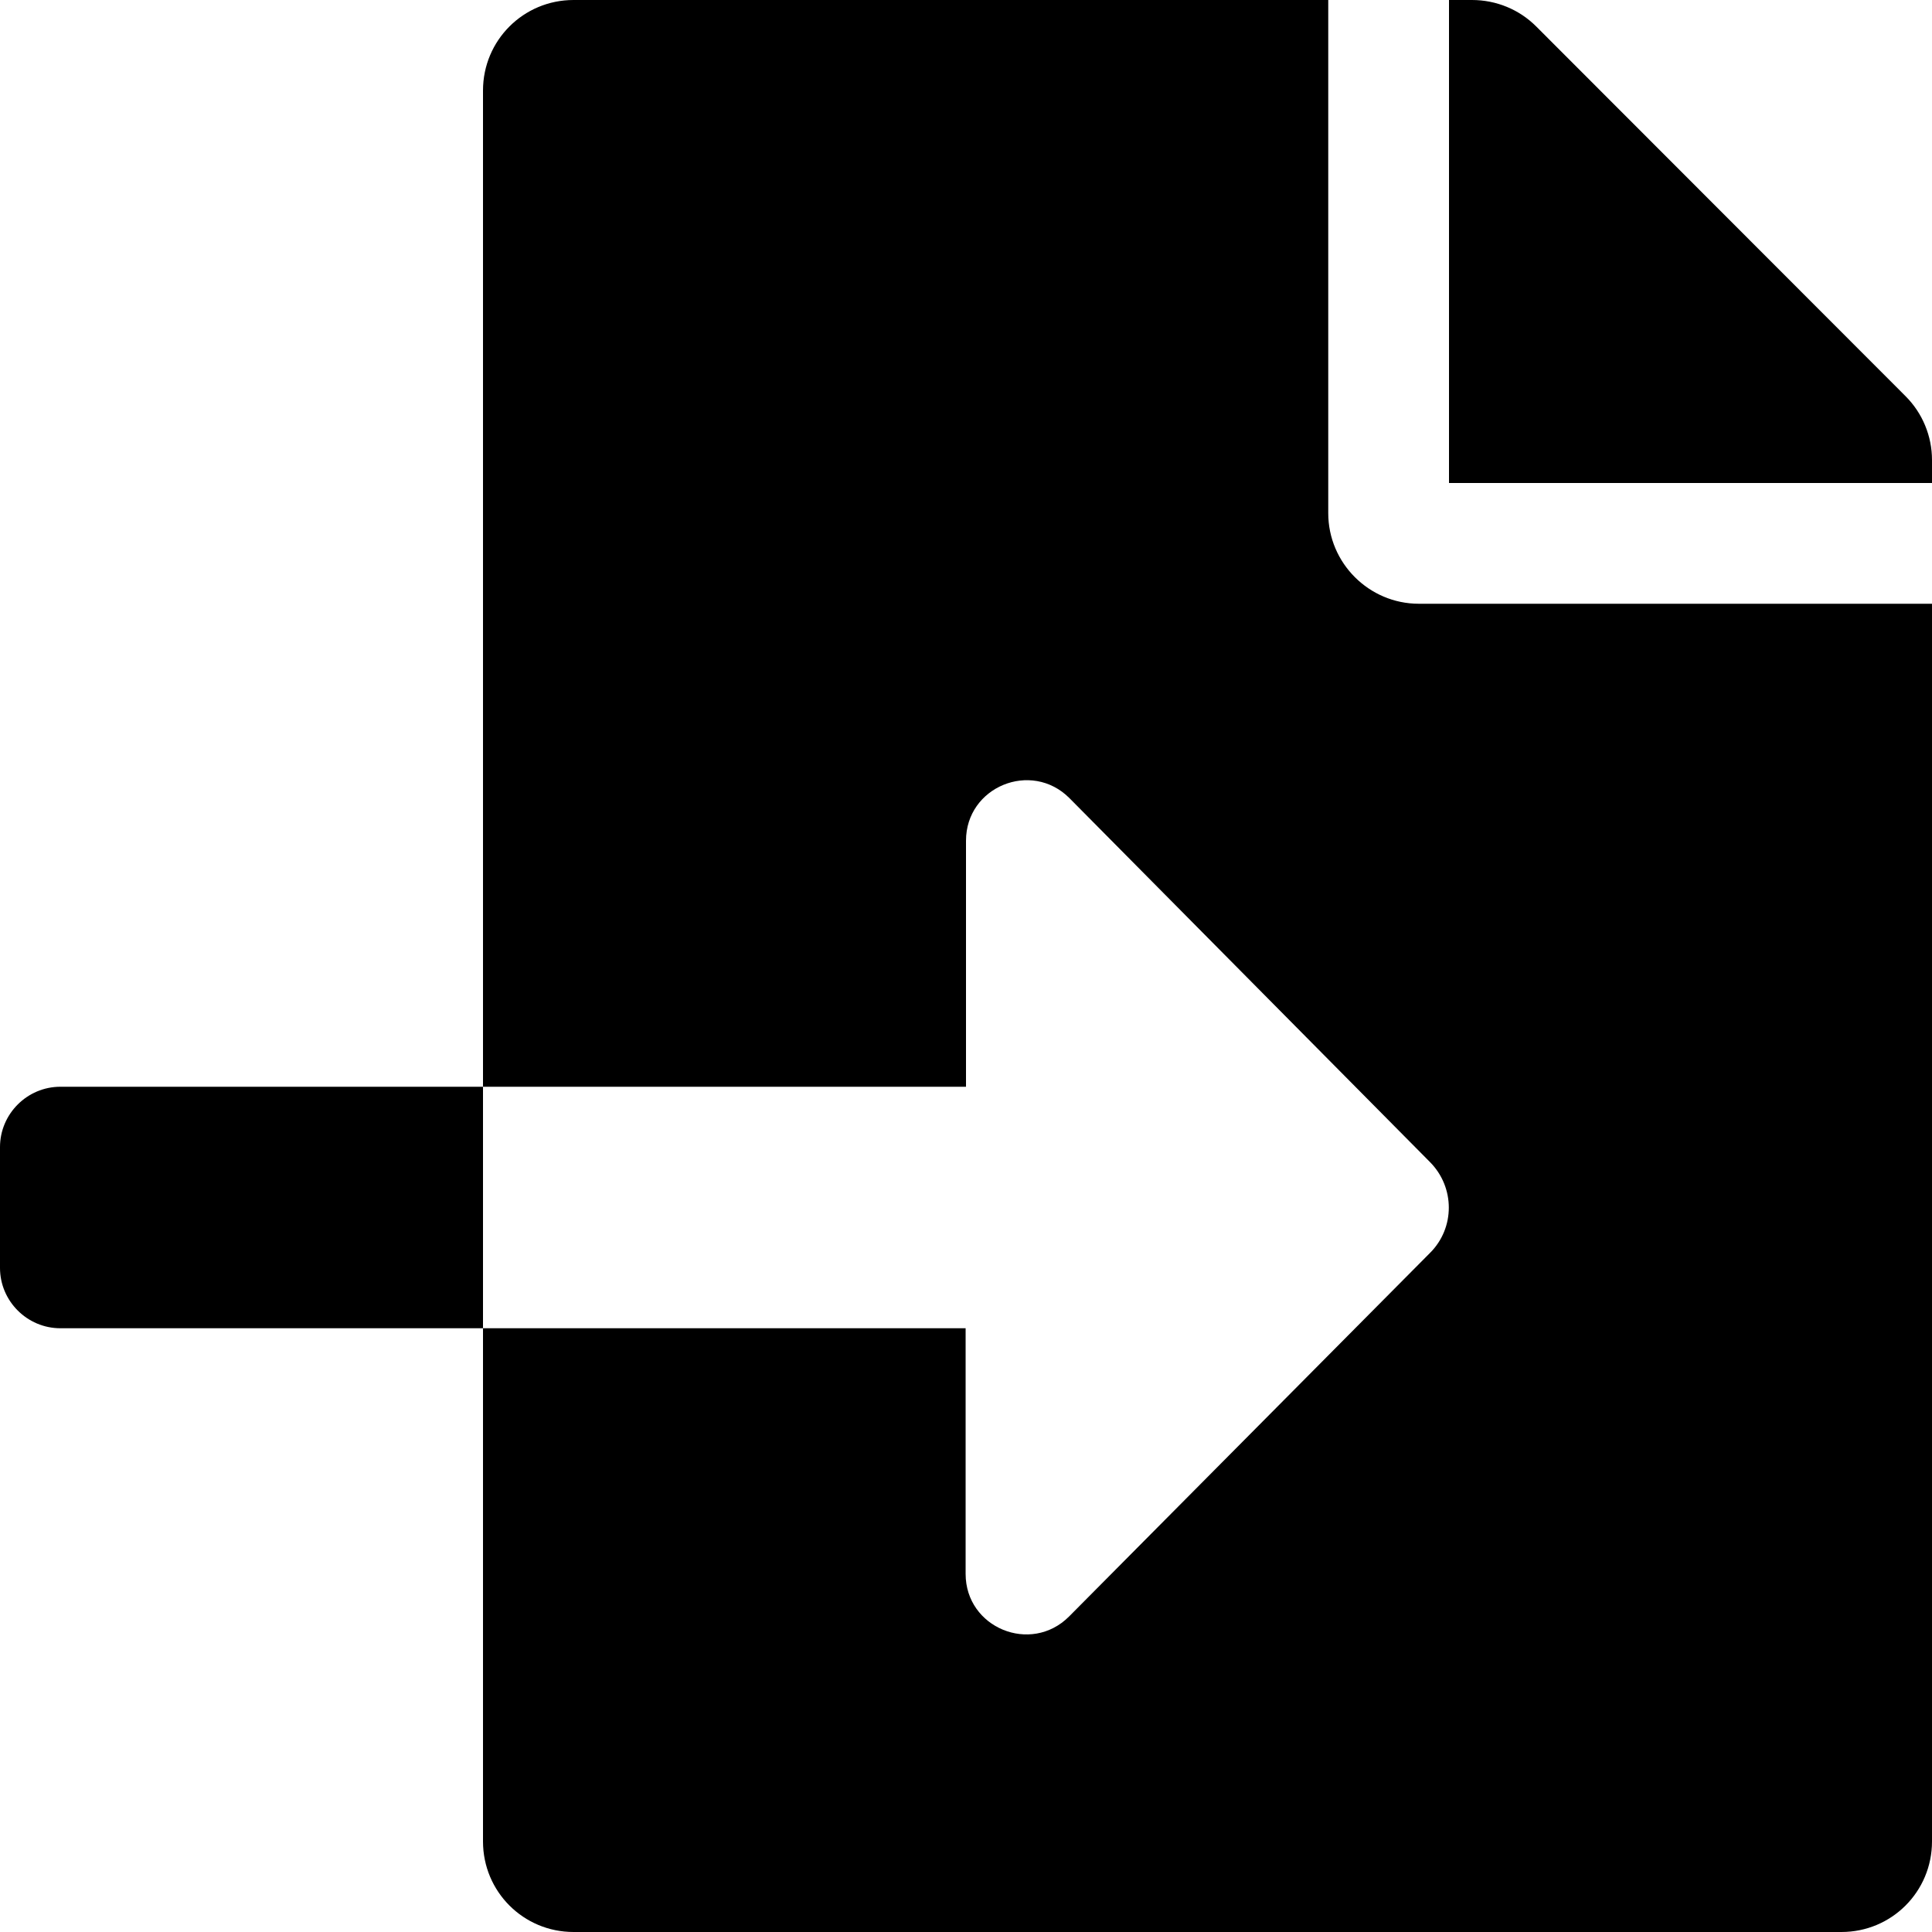
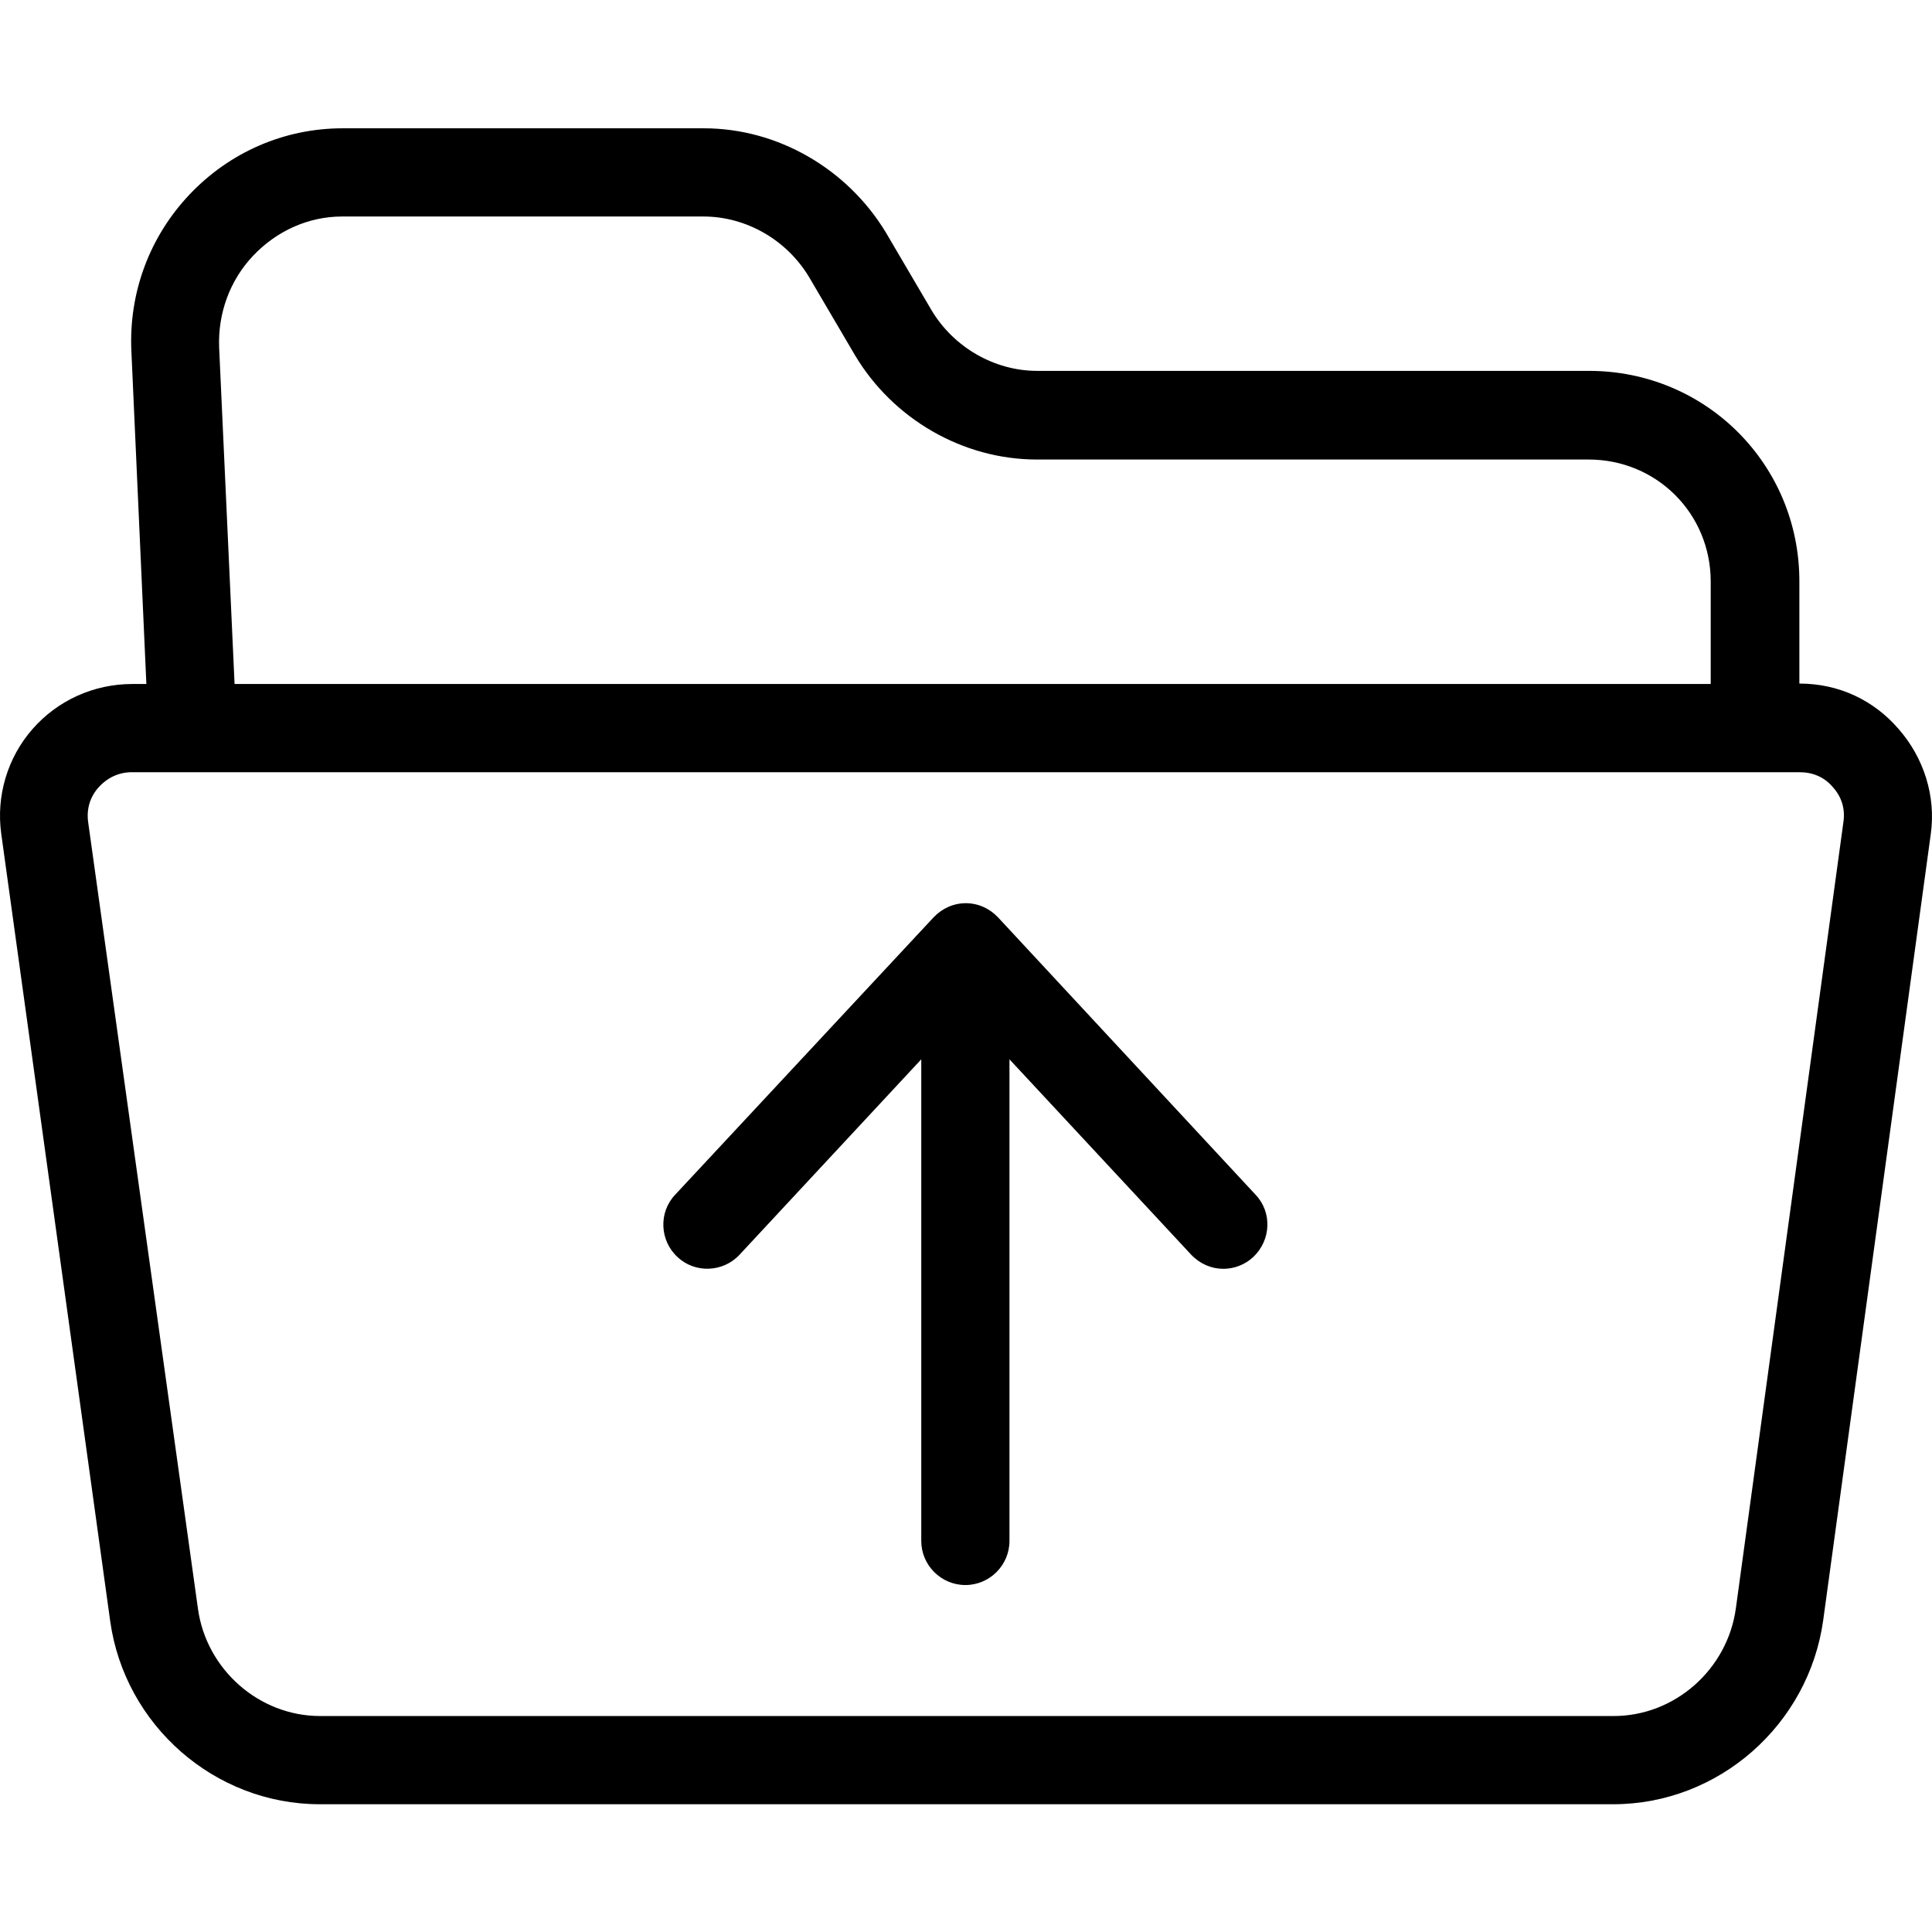
- <svg xmlns="http://www.w3.org/2000/svg" width="25" height="25" aria-hidden="true" focusable="false" data-prefix="fas" data-icon="file-import" className="svg-inline--fa fa-file-import fa-w-16" role="img" viewBox="0 0 512 512">
-   <path fill="currentColor" d="M16 288c-8.8 0-16 7.2-16 16v32c0 8.8 7.2 16 16 16h112v-64zm489-183L407.1 7c-4.5-4.5-10.6-7-17-7H384v128h128v-6.1c0-6.3-2.5-12.4-7-16.9zm-153 31V0H152c-13.3 0-24 10.7-24 24v264h128v-65.2c0-14.3 17.3-21.4 27.4-11.3L379 308c6.6 6.7 6.6 17.4 0 24l-95.7 96.4c-10.1 10.1-27.4 3-27.4-11.3V352H128v136c0 13.3 10.7 24 24 24h336c13.3 0 24-10.7 24-24V160H376c-13.2 0-24-10.8-24-24z" />
+ <svg xmlns="http://www.w3.org/2000/svg" height="30" version="1.1" viewBox="0 -34 512.001 512" width="30">
+   <g id="surface1">
+     <path d="M 476.852 147.152 L 476.852 120.035 C 476.852 89.062 452.074 64.285 421.098 64.285 L 274.883 64.285 C 263.43 64.285 252.676 57.973 246.832 48.156 L 234.68 27.469 C 224.508 10.754 206.16 0 186.523 0 L 90.801 0 C 75.371 0 60.879 6.312 50.242 17.531 C 39.605 28.754 34.113 43.598 34.816 59.023 L 38.789 147.266 L 35.051 147.266 C 24.883 147.266 15.297 151.59 8.633 159.188 C 1.973 166.785 -1.066 176.953 0.336 187.004 L 29.207 395.637 C 33.062 423.219 56.906 444.141 84.723 444.141 L 427.527 444.141 C 455.461 444.141 479.305 423.102 483.164 395.402 L 511.68 187.008 C 513.082 176.957 509.812 166.785 503.148 159.191 C 496.605 151.594 487.371 147.152 476.852 147.152 Z M 58.074 58.09 C 57.723 49.09 60.879 40.324 67.074 33.777 C 73.27 27.234 81.684 23.375 90.684 23.375 L 186.406 23.375 C 197.859 23.375 208.613 29.688 214.457 39.504 L 226.613 60.191 C 236.664 77.023 255.133 87.777 274.77 87.777 L 420.984 87.777 C 438.98 87.777 453.359 102.035 453.359 120.152 L 453.359 147.266 L 62.164 147.266 Z M 488.539 183.734 L 460.02 392.246 C 457.801 408.375 443.891 420.766 427.645 420.766 L 84.84 420.766 C 68.594 420.766 54.684 408.375 52.465 392.363 L 23.359 183.852 C 22.895 180.461 23.828 177.188 26.164 174.617 C 28.504 172.047 31.543 170.645 34.934 170.645 L 476.969 170.645 C 480.355 170.645 483.512 171.93 485.734 174.617 C 488.07 177.188 489.008 180.344 488.539 183.734 Z M 488.539 183.734 " style=" stroke:none;fill-rule:nonzero;fill:rgb(0%,0%,0%);fill-opacity:1;" />
+     <path d="M 264.48 209.098 C 262.262 206.758 259.223 205.355 255.949 205.355 C 252.676 205.355 249.641 206.758 247.418 209.098 L 178.926 282.613 C 174.484 287.289 174.836 294.77 179.512 299.094 C 184.188 303.535 191.668 303.184 195.992 298.508 L 244.145 246.73 L 244.145 374.363 C 244.145 380.793 249.406 386.051 255.832 386.051 C 262.262 386.051 267.52 380.793 267.52 374.363 L 267.52 246.73 L 315.676 298.508 C 318.012 300.961 321.051 302.25 324.207 302.25 C 327.012 302.25 329.934 301.195 332.156 299.094 C 336.832 294.652 337.184 287.289 332.738 282.613 Z M 264.48 209.098 " style=" stroke:none;fill-rule:nonzero;fill:rgb(0%,0%,0%);fill-opacity:1;" />
+   </g>
</svg>
